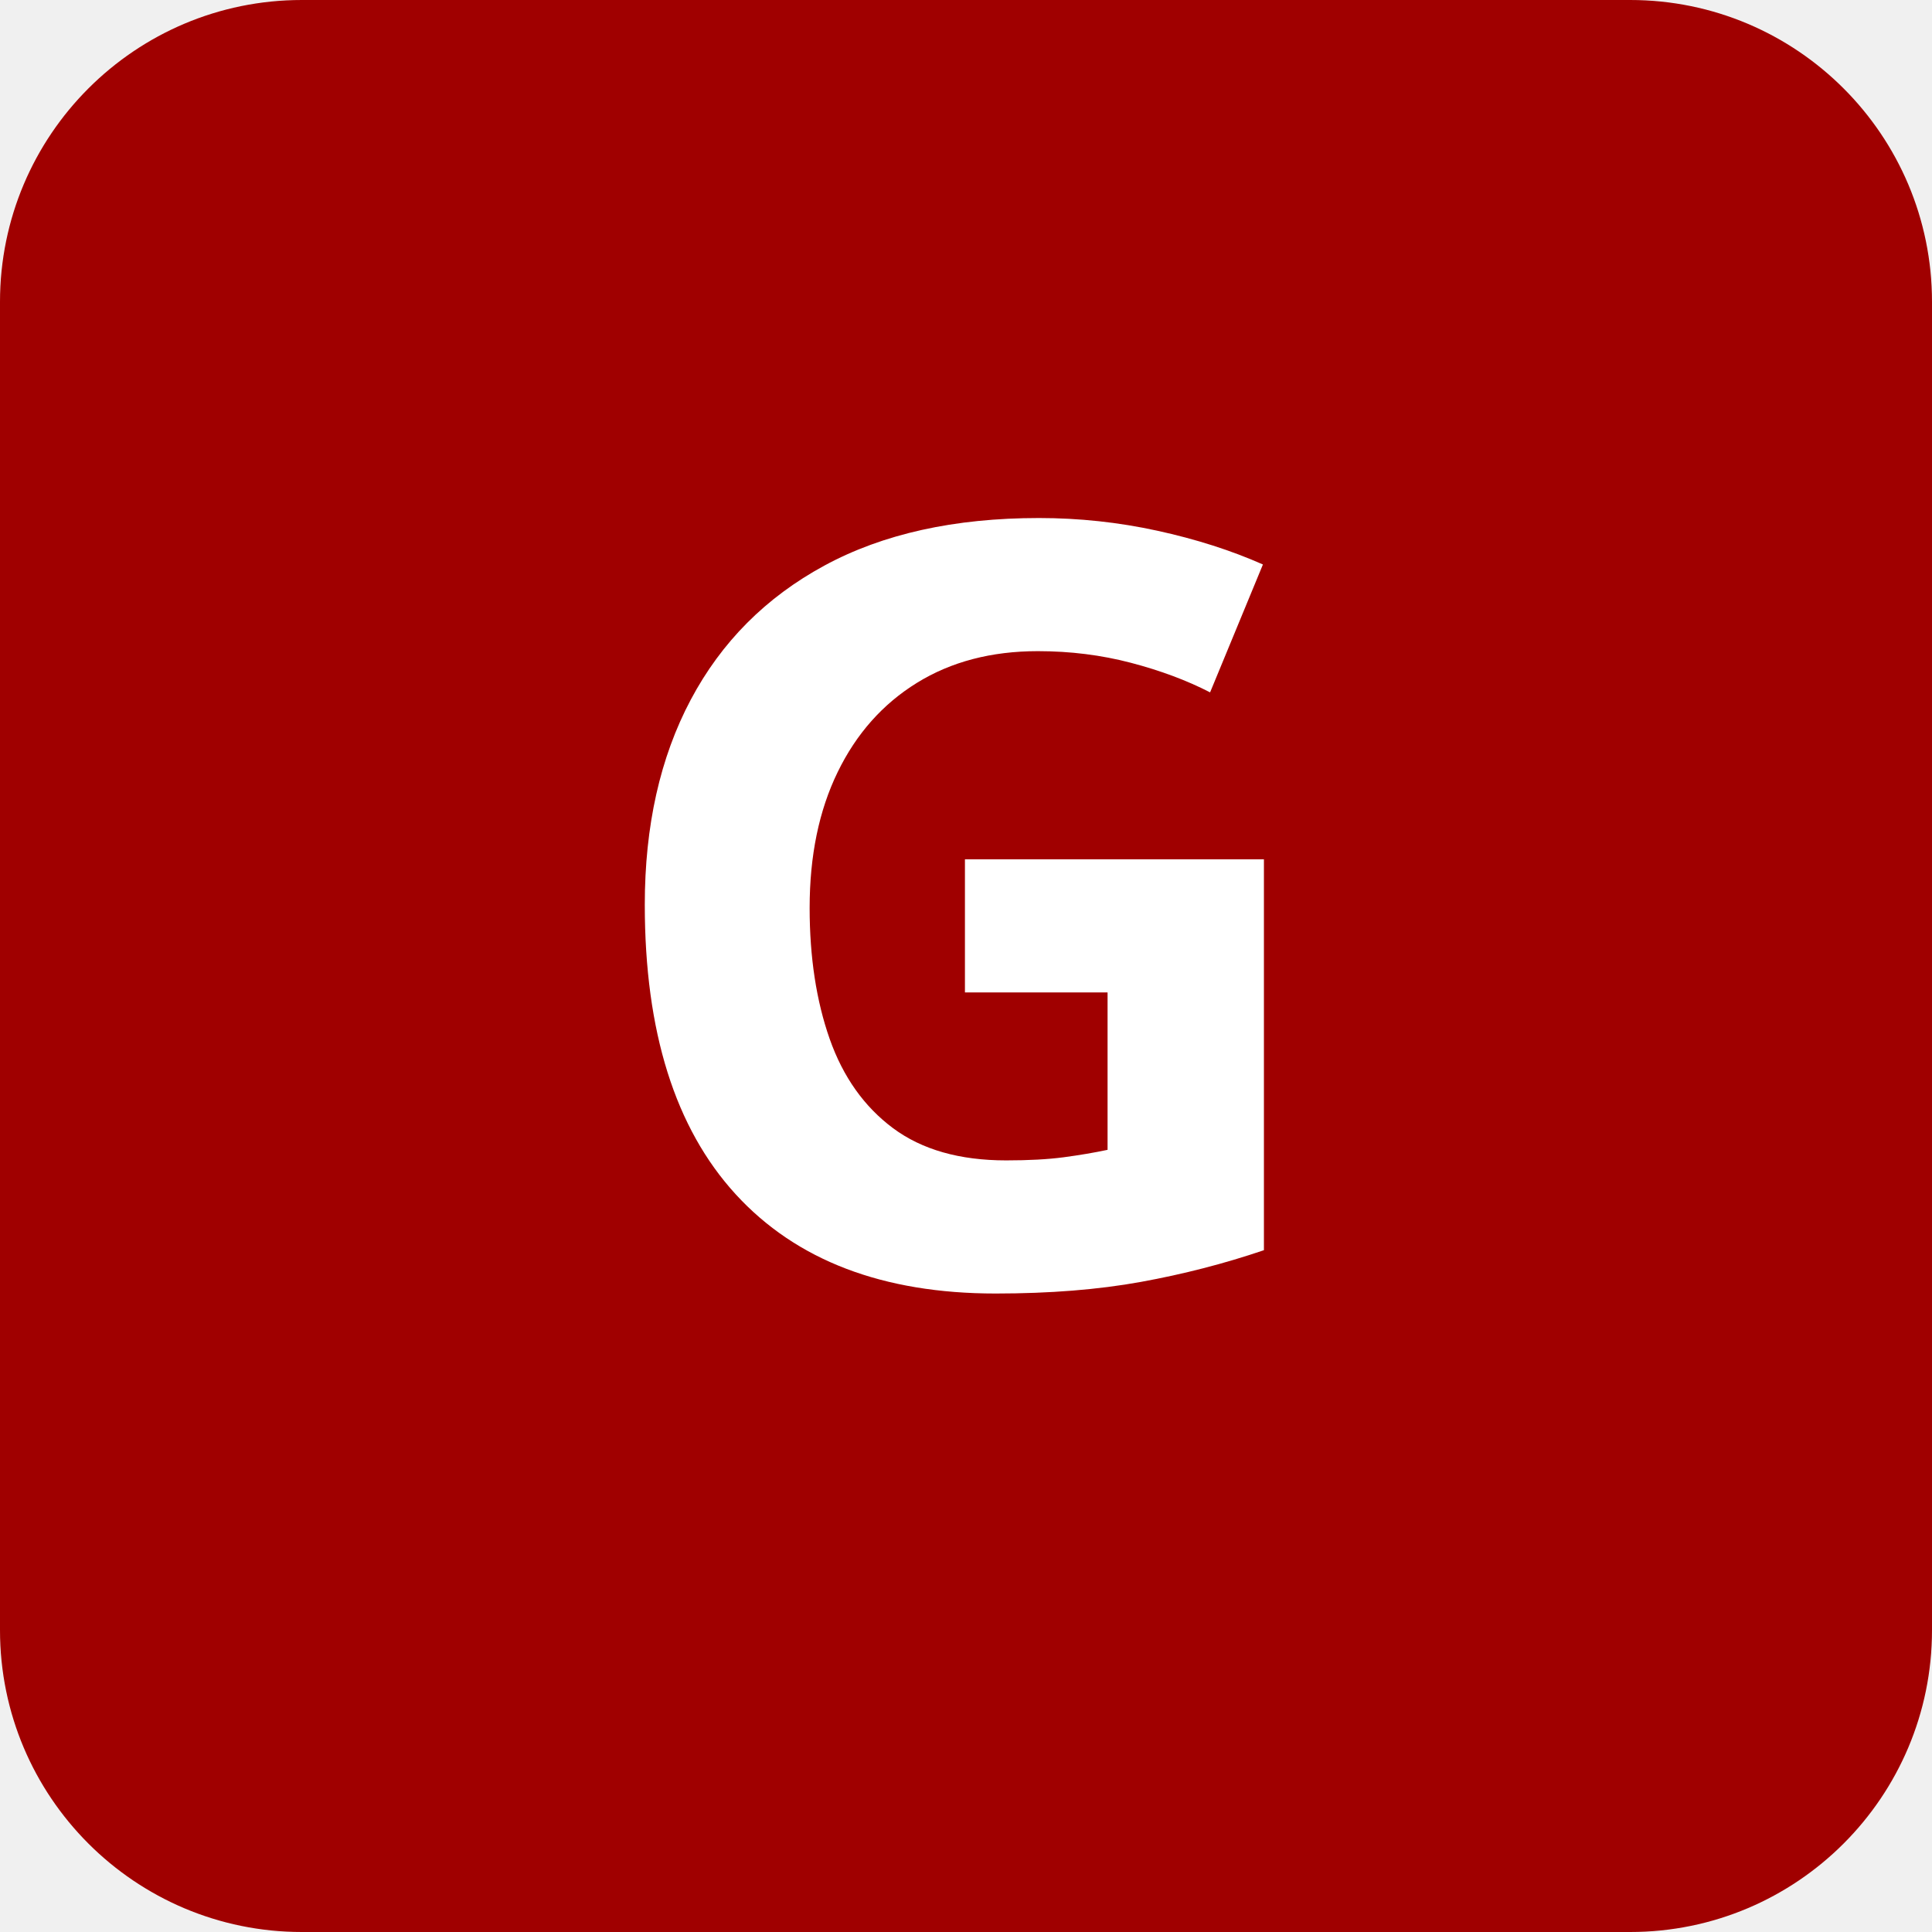
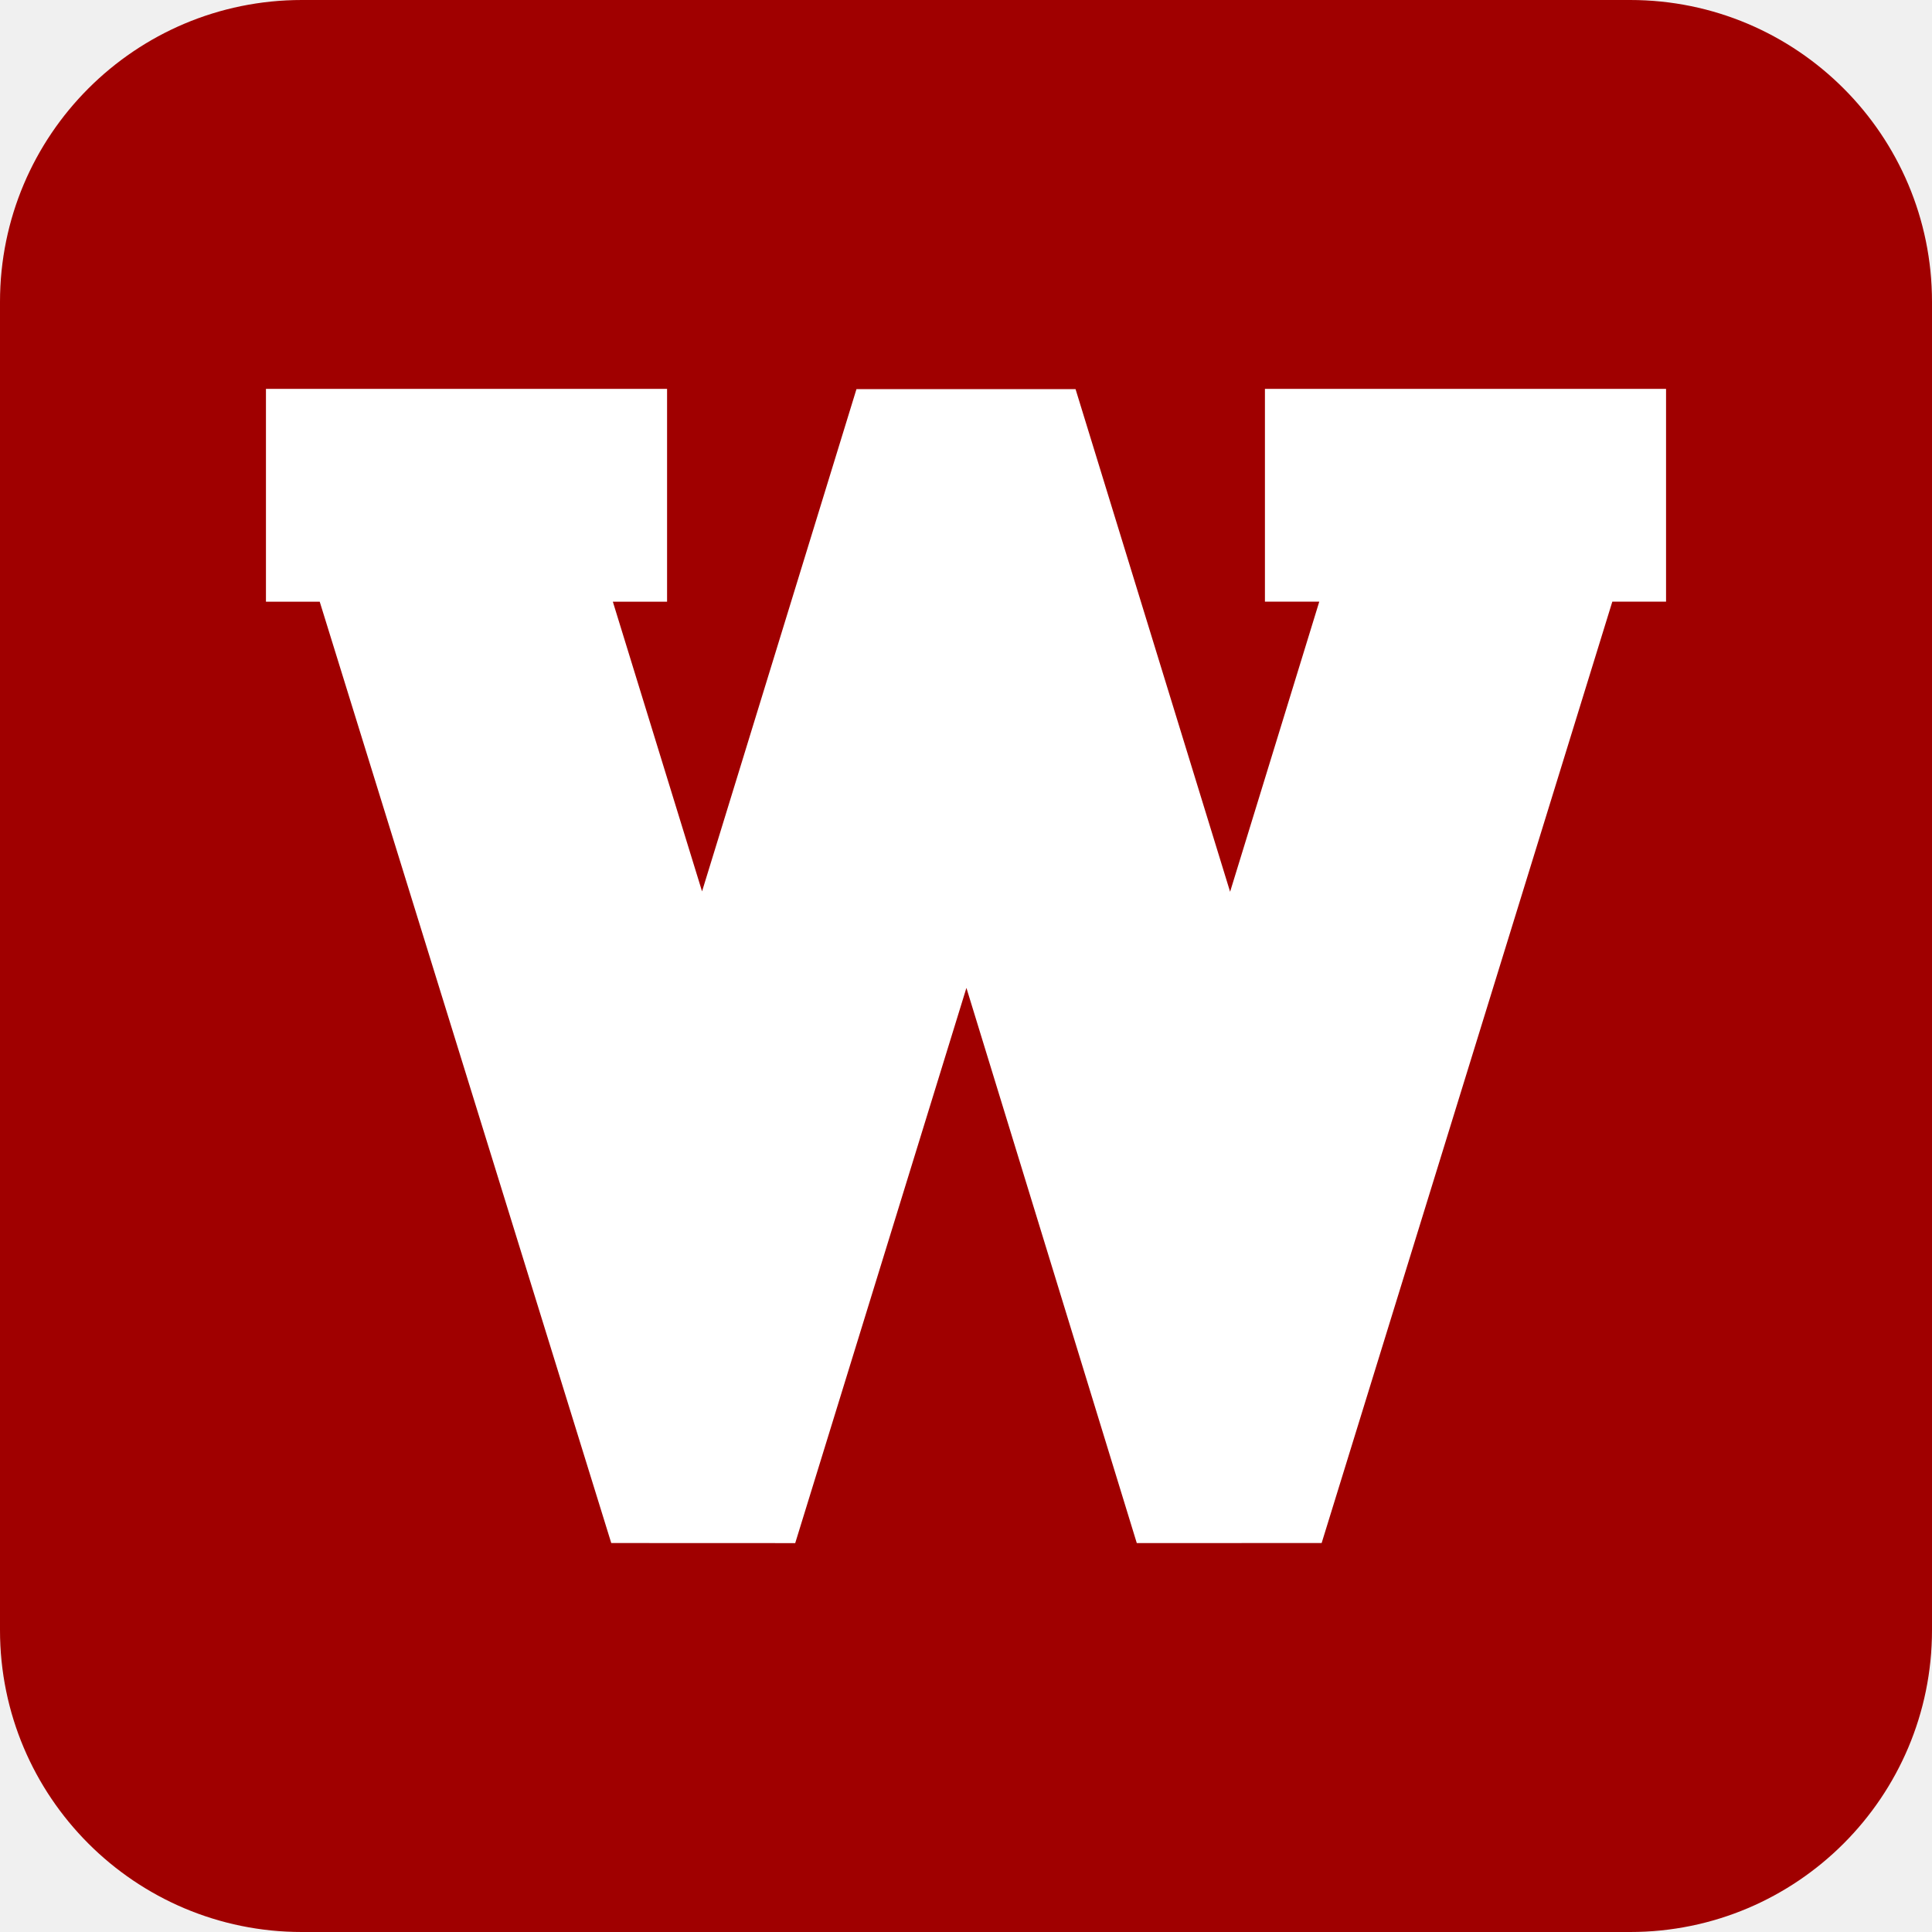
- <svg xmlns="http://www.w3.org/2000/svg" width="512" height="512" viewBox="0 0 512 512">
+ <svg xmlns="http://www.w3.org/2000/svg" width="512" height="512" viewBox="0 0 512 512" role="img" aria-labelledby="title">
  <rect width="512" height="512" rx="80" fill="#A00000" />
-   <text x="256" y="340" font-family="system-ui, sans-serif" font-size="280" font-weight="700" fill="white" text-anchor="middle">G</text>
+   <polygon fill="#fff" points="371.04 0 264.74 0 264.74 56.39 279.14 56.39 255.51 133.27 214.55 .06 156.49 .07 115.57 133.17 91.93 56.4 106.3 56.4 106.3 0 0 0 0 56.4 14.25 56.4 91.51 305.86 140.26 305.88 185.63 158.74 230.78 305.87 279.77 305.86 356.8 56.39 371.04 56.39" transform="translate(70.48 103.06)" />
</svg>
